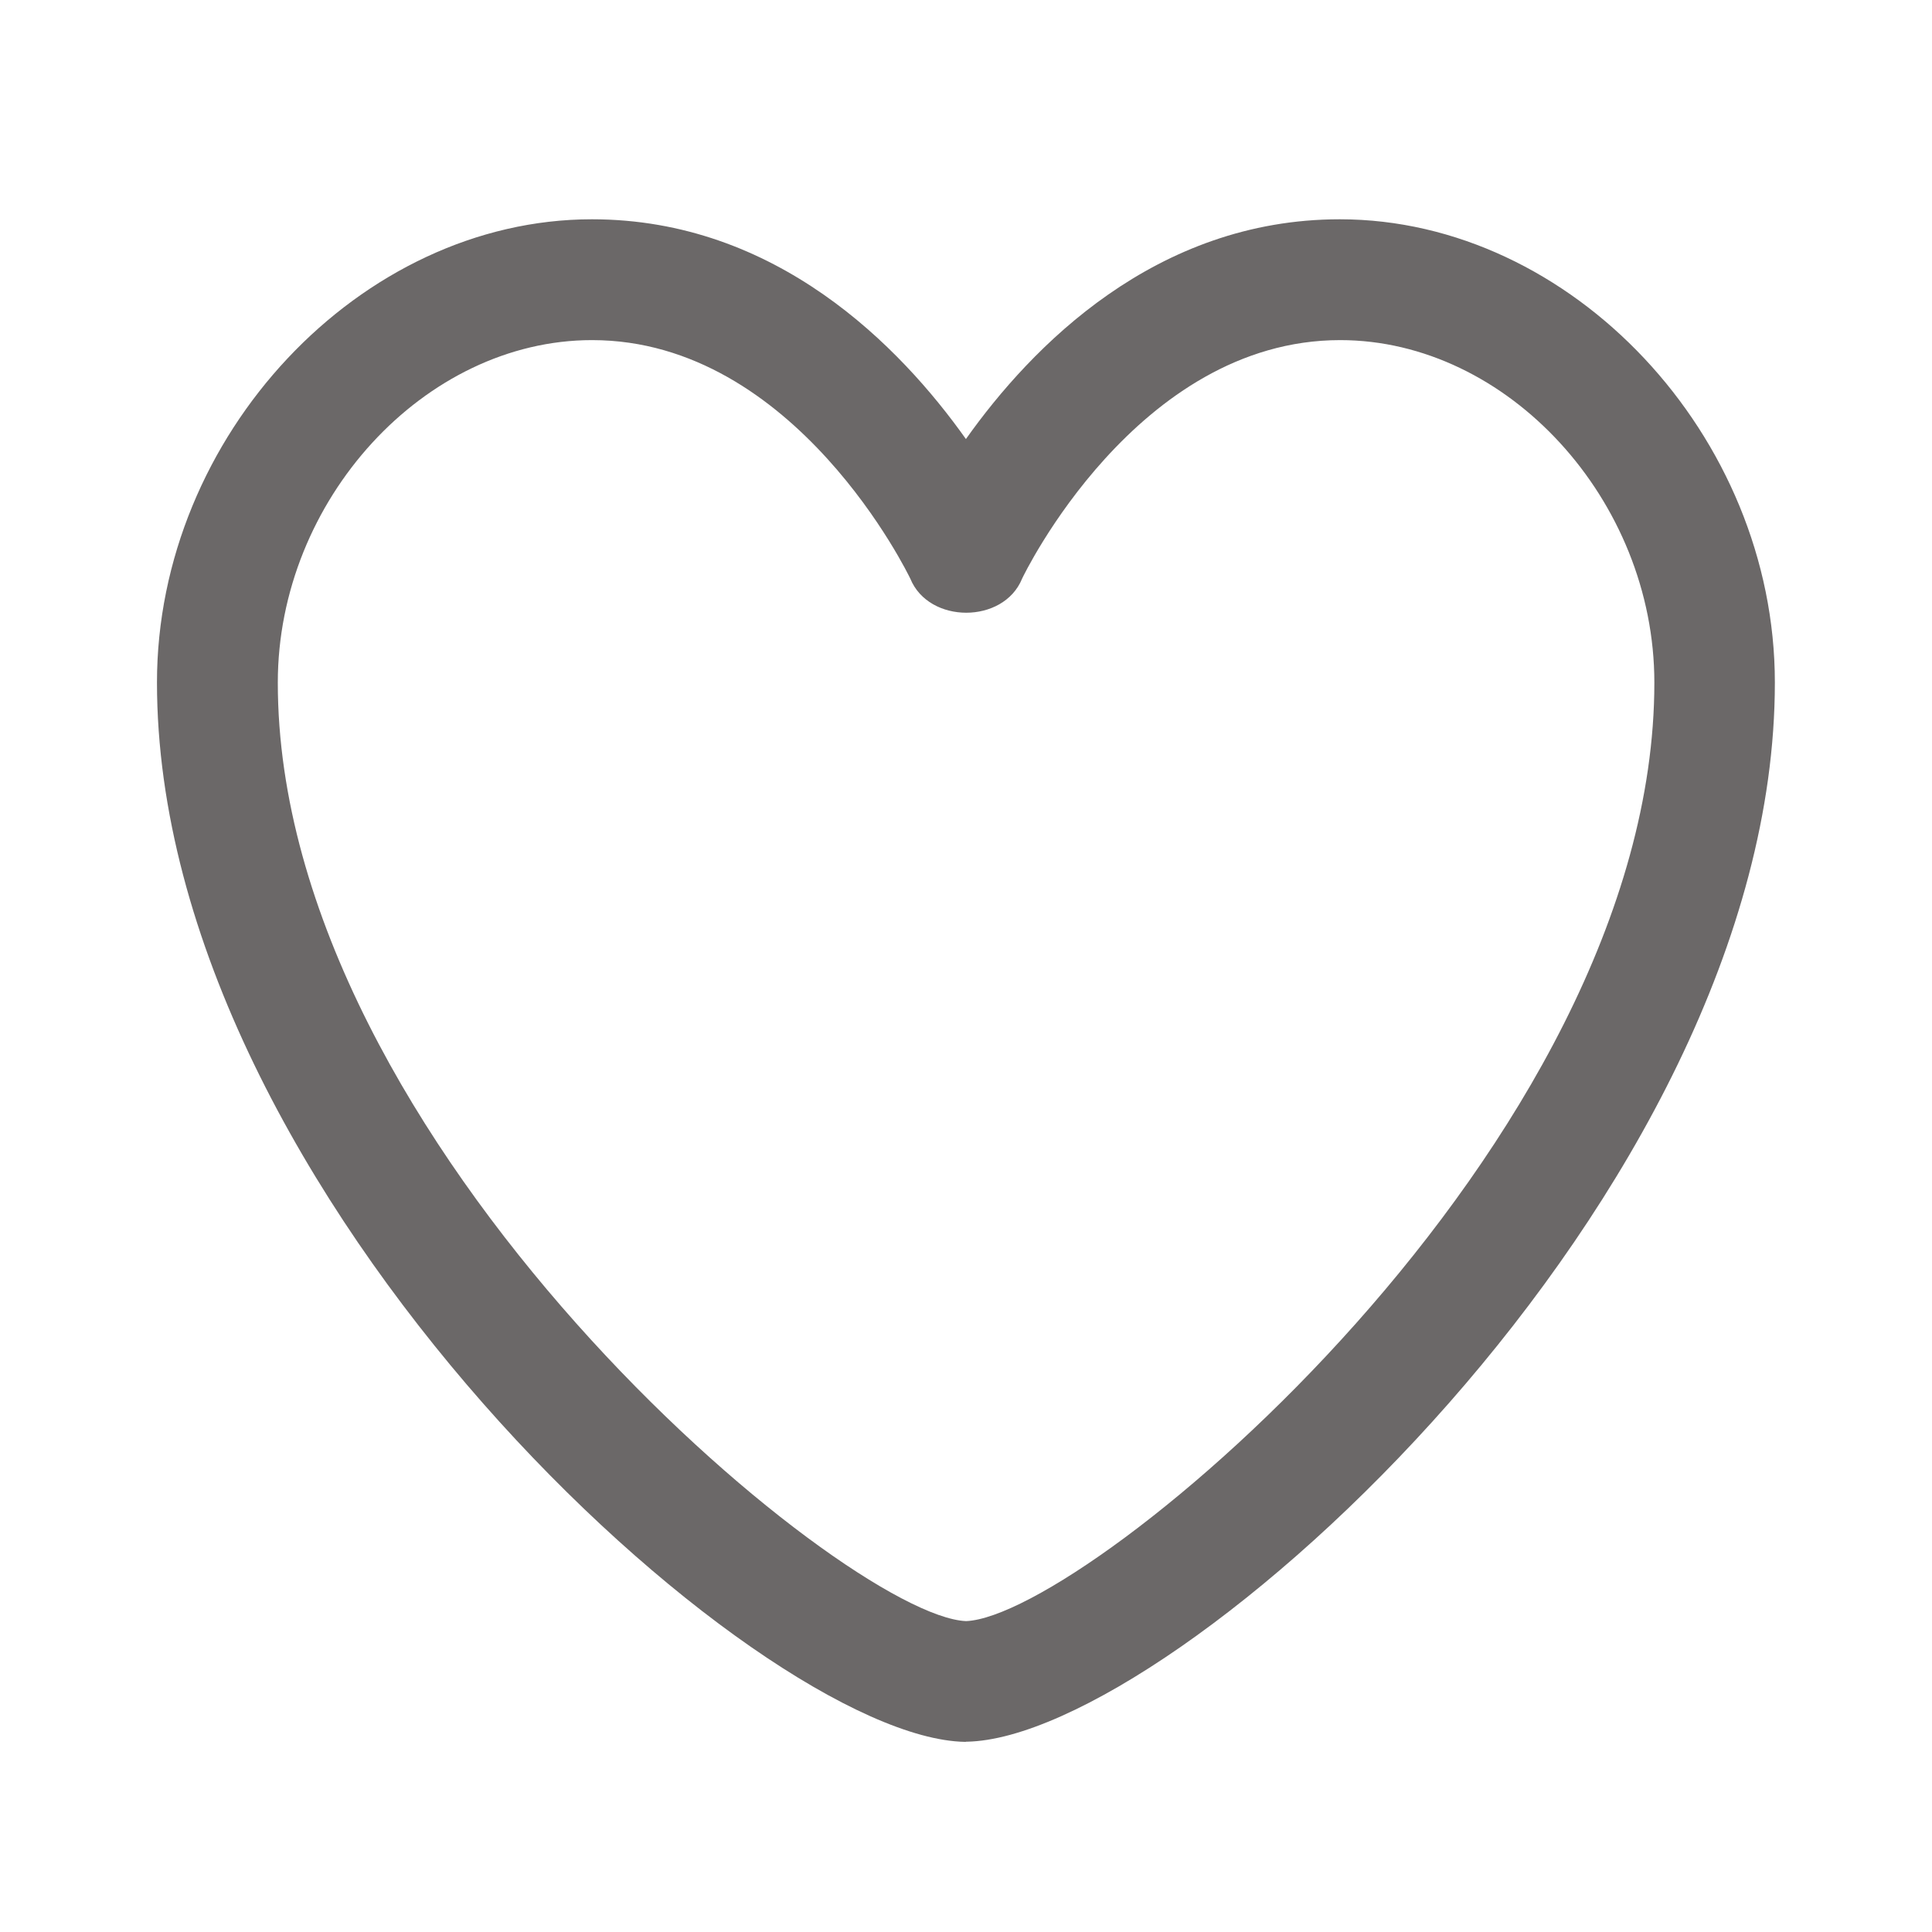
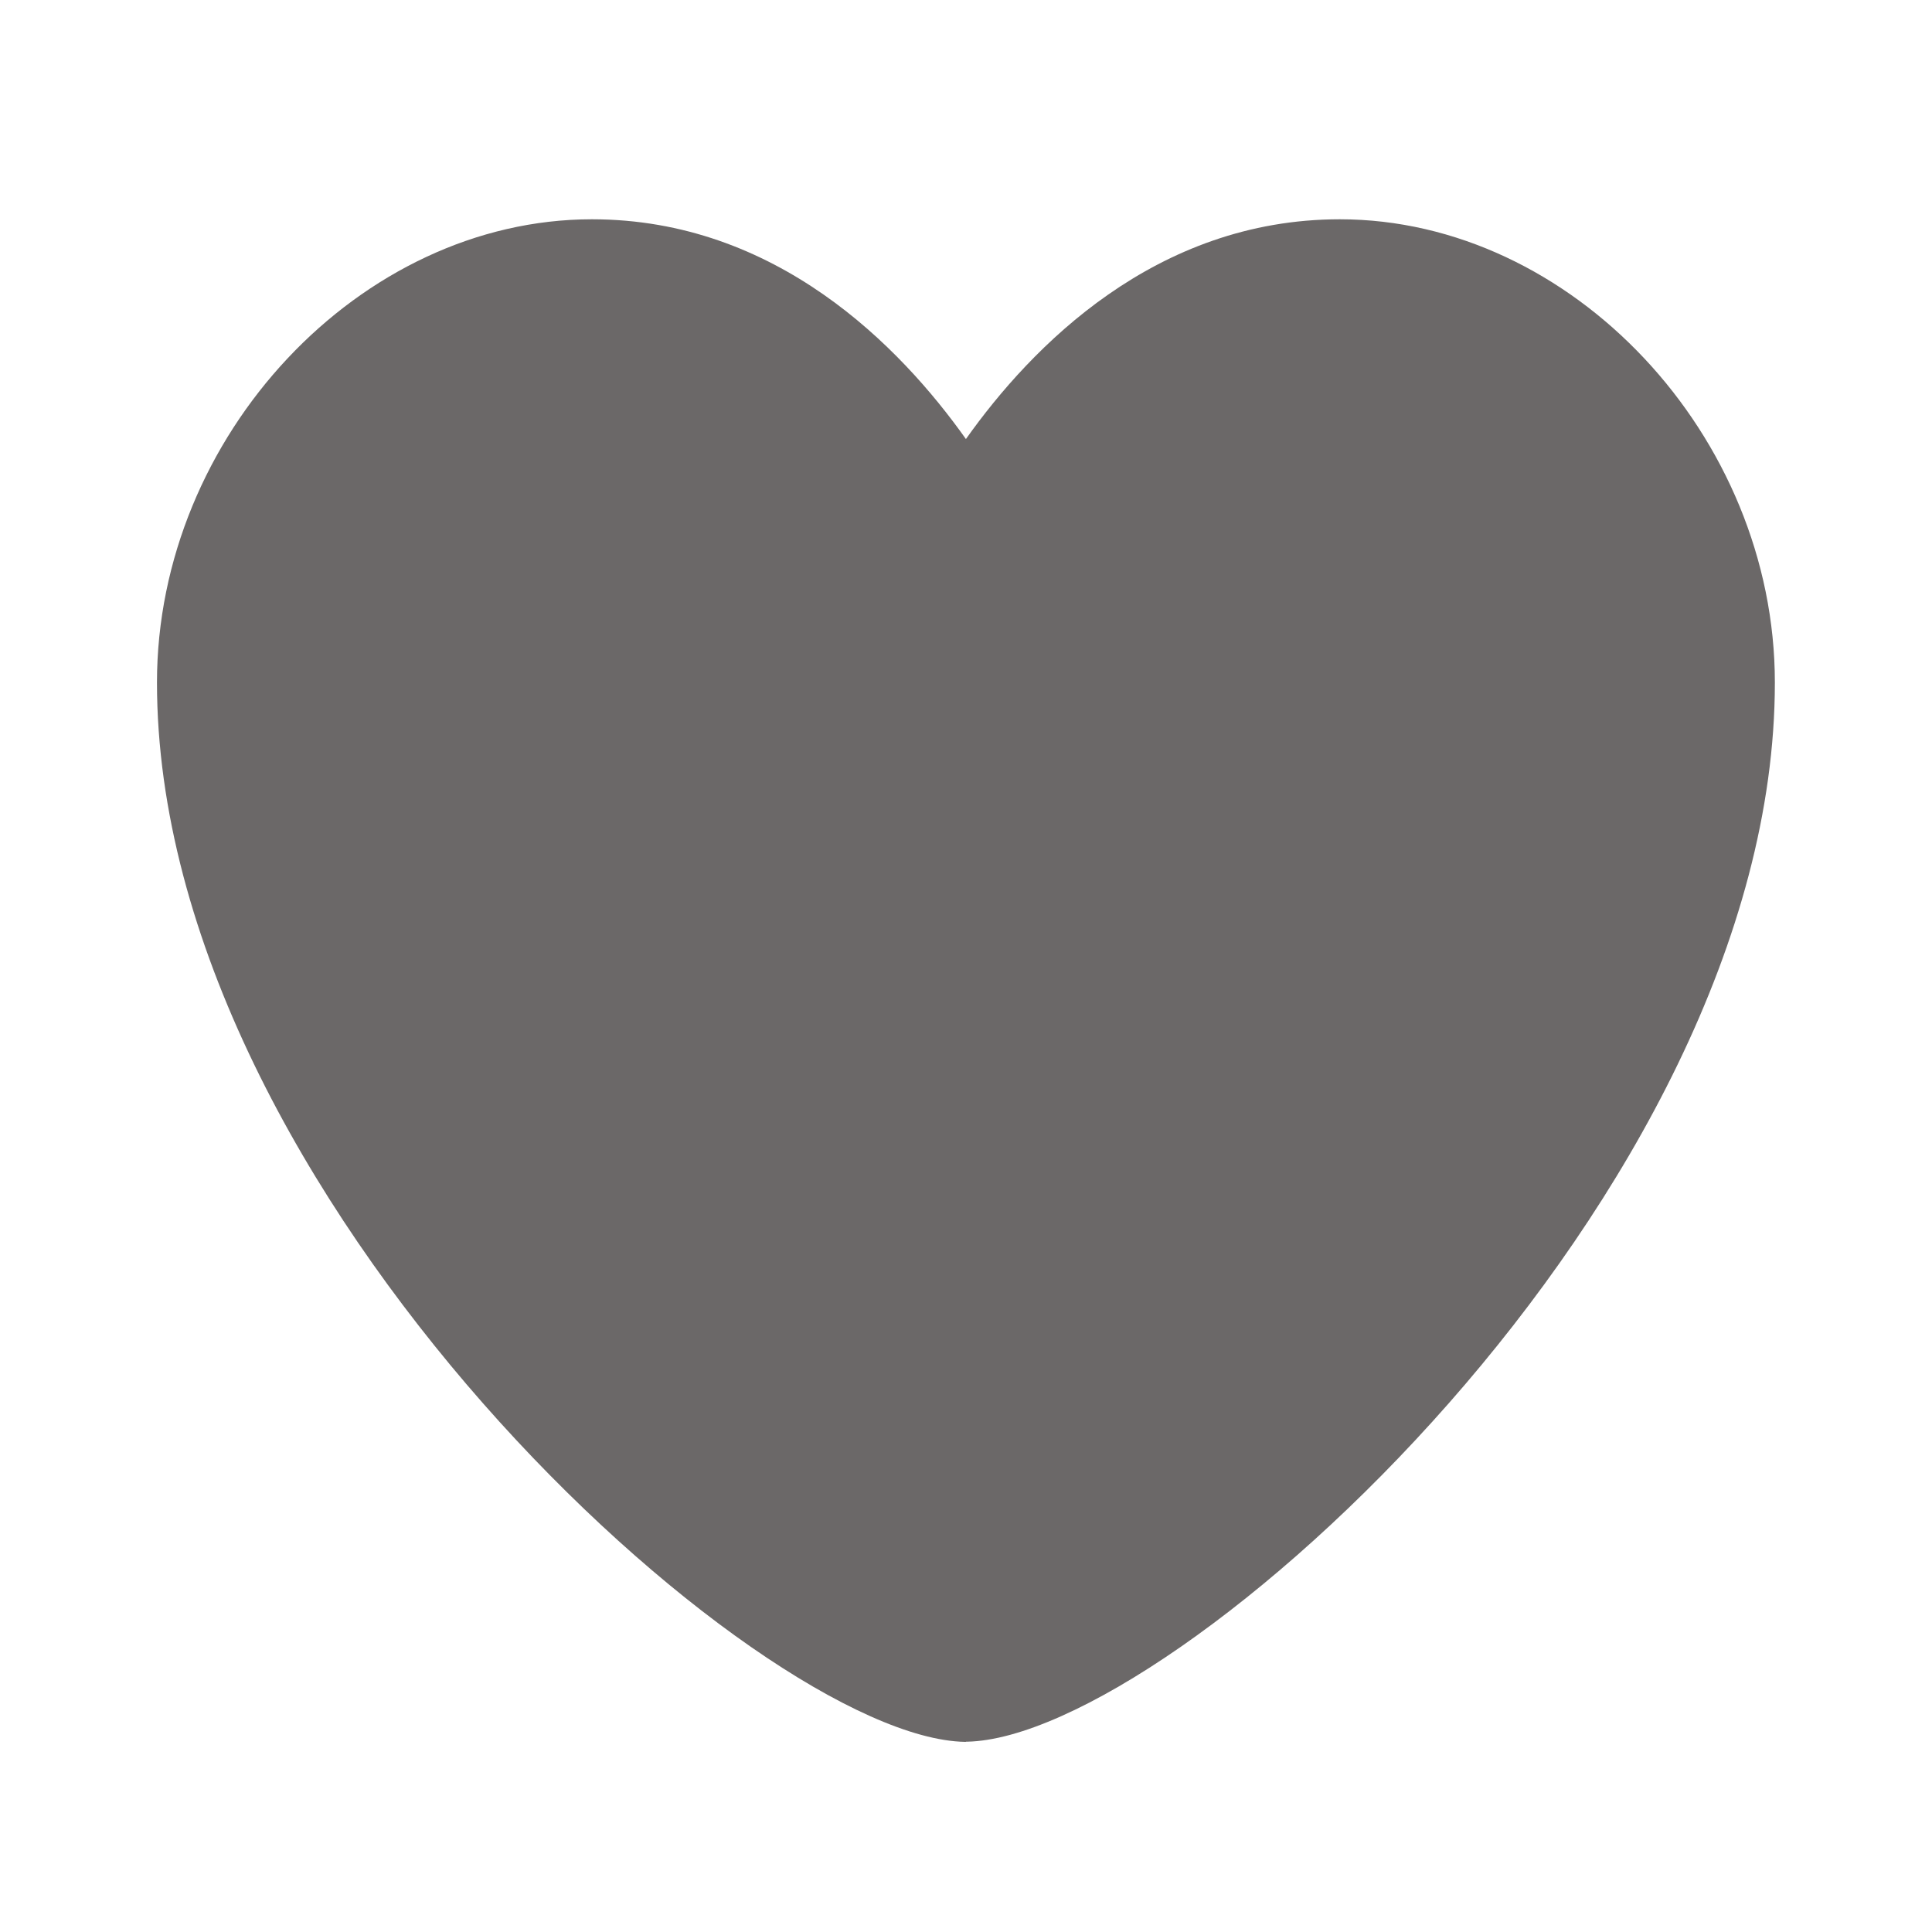
<svg xmlns="http://www.w3.org/2000/svg" width="24" height="24" viewBox="0 0 24 24" fill="none">
-   <path d="M12 21.638H11.986C9.403 21.59 1.95 14.856 1.95 8.478C1.95 5.414 4.475 2.724 7.353 2.724C9.643 2.724 11.183 4.304 11.999 5.454C12.813 4.306 14.353 2.724 16.644 2.724C19.524 2.724 22.048 5.414 22.048 8.479C22.048 14.855 14.594 21.589 12.011 21.636H12V21.638ZM7.354 4.225C5.274 4.225 3.451 6.213 3.451 8.48C3.451 14.22 10.485 20.076 12.001 20.138C13.519 20.076 20.551 14.221 20.551 8.48C20.551 6.213 18.728 4.225 16.648 4.225C14.12 4.225 12.708 7.161 12.696 7.19C12.466 7.752 11.54 7.752 11.309 7.19C11.295 7.16 9.884 4.225 7.355 4.225H7.354Z" fill="#6B6868" />
+   <path d="M12 21.638h-.014C9.403 21.59 1.95 14.856 1.95 8.478c0-3.064 2.525-5.754 5.403-5.754 2.29 0 3.83 1.58 4.646 2.73.814-1.148 2.354-2.73 4.645-2.73 2.88 0 5.404 2.69 5.404 5.755 0 6.376-7.454 13.11-10.037 13.157H12z" fill="#6B6868" />
</svg>
